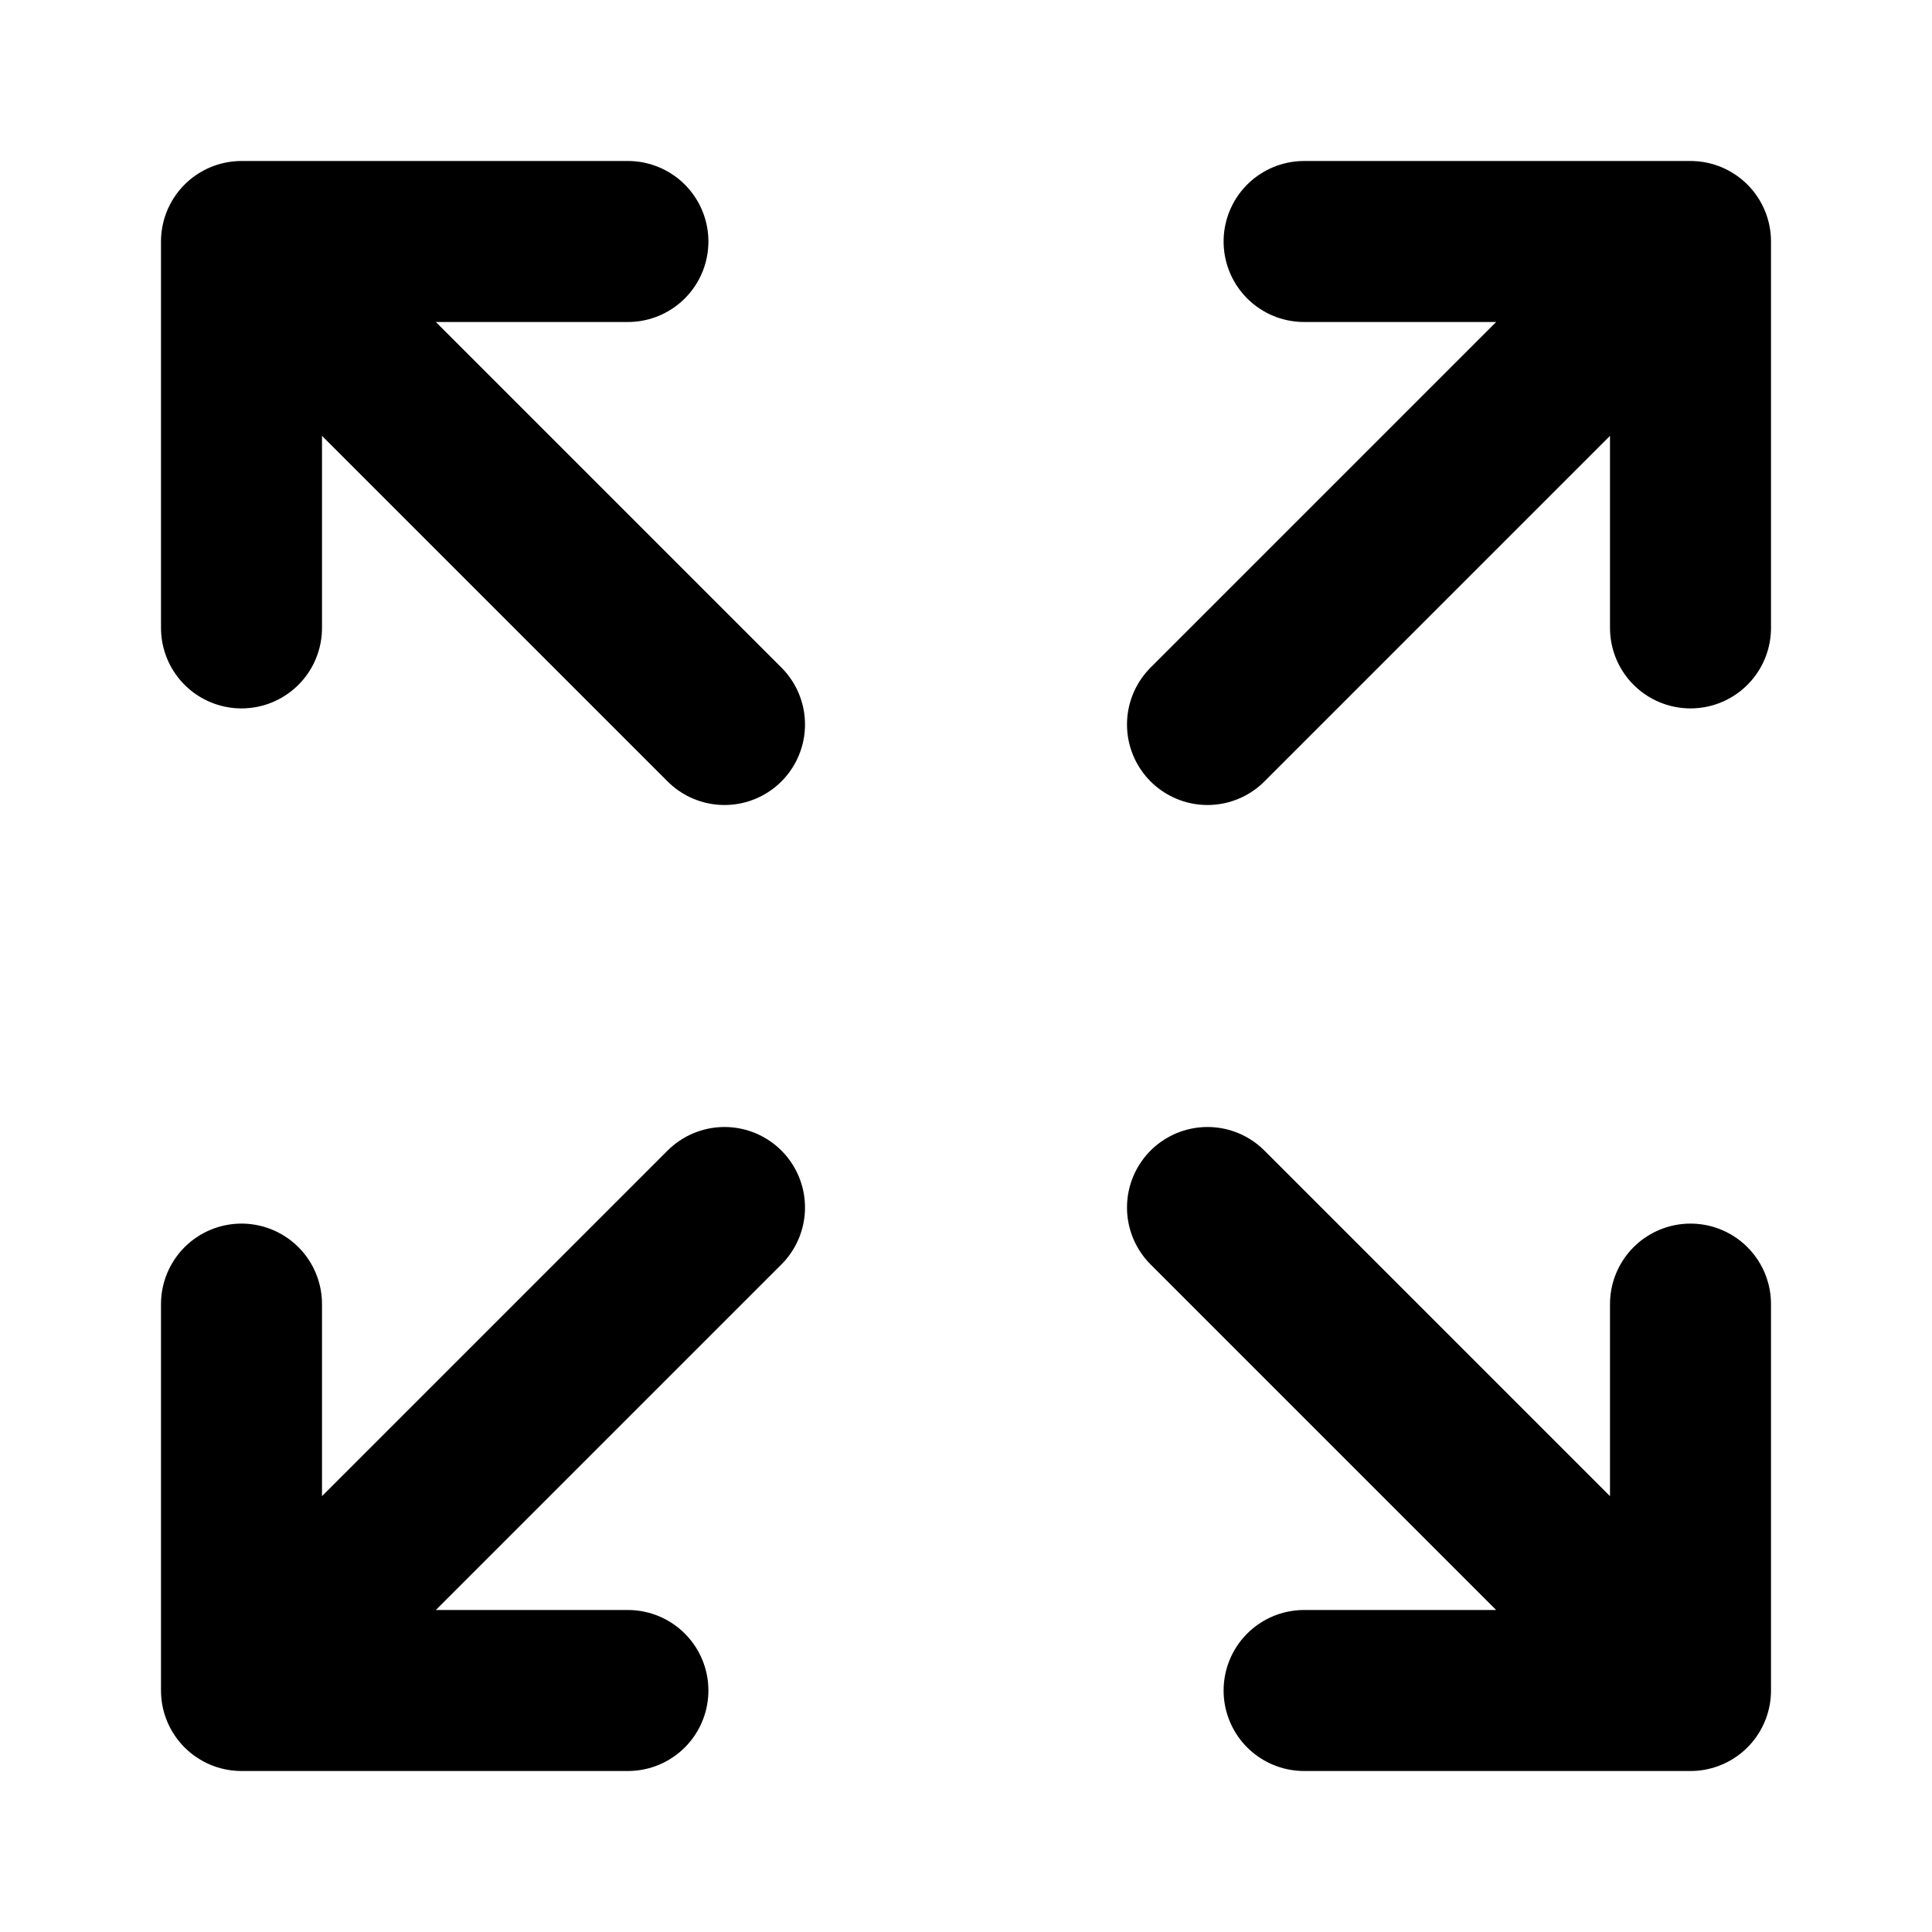
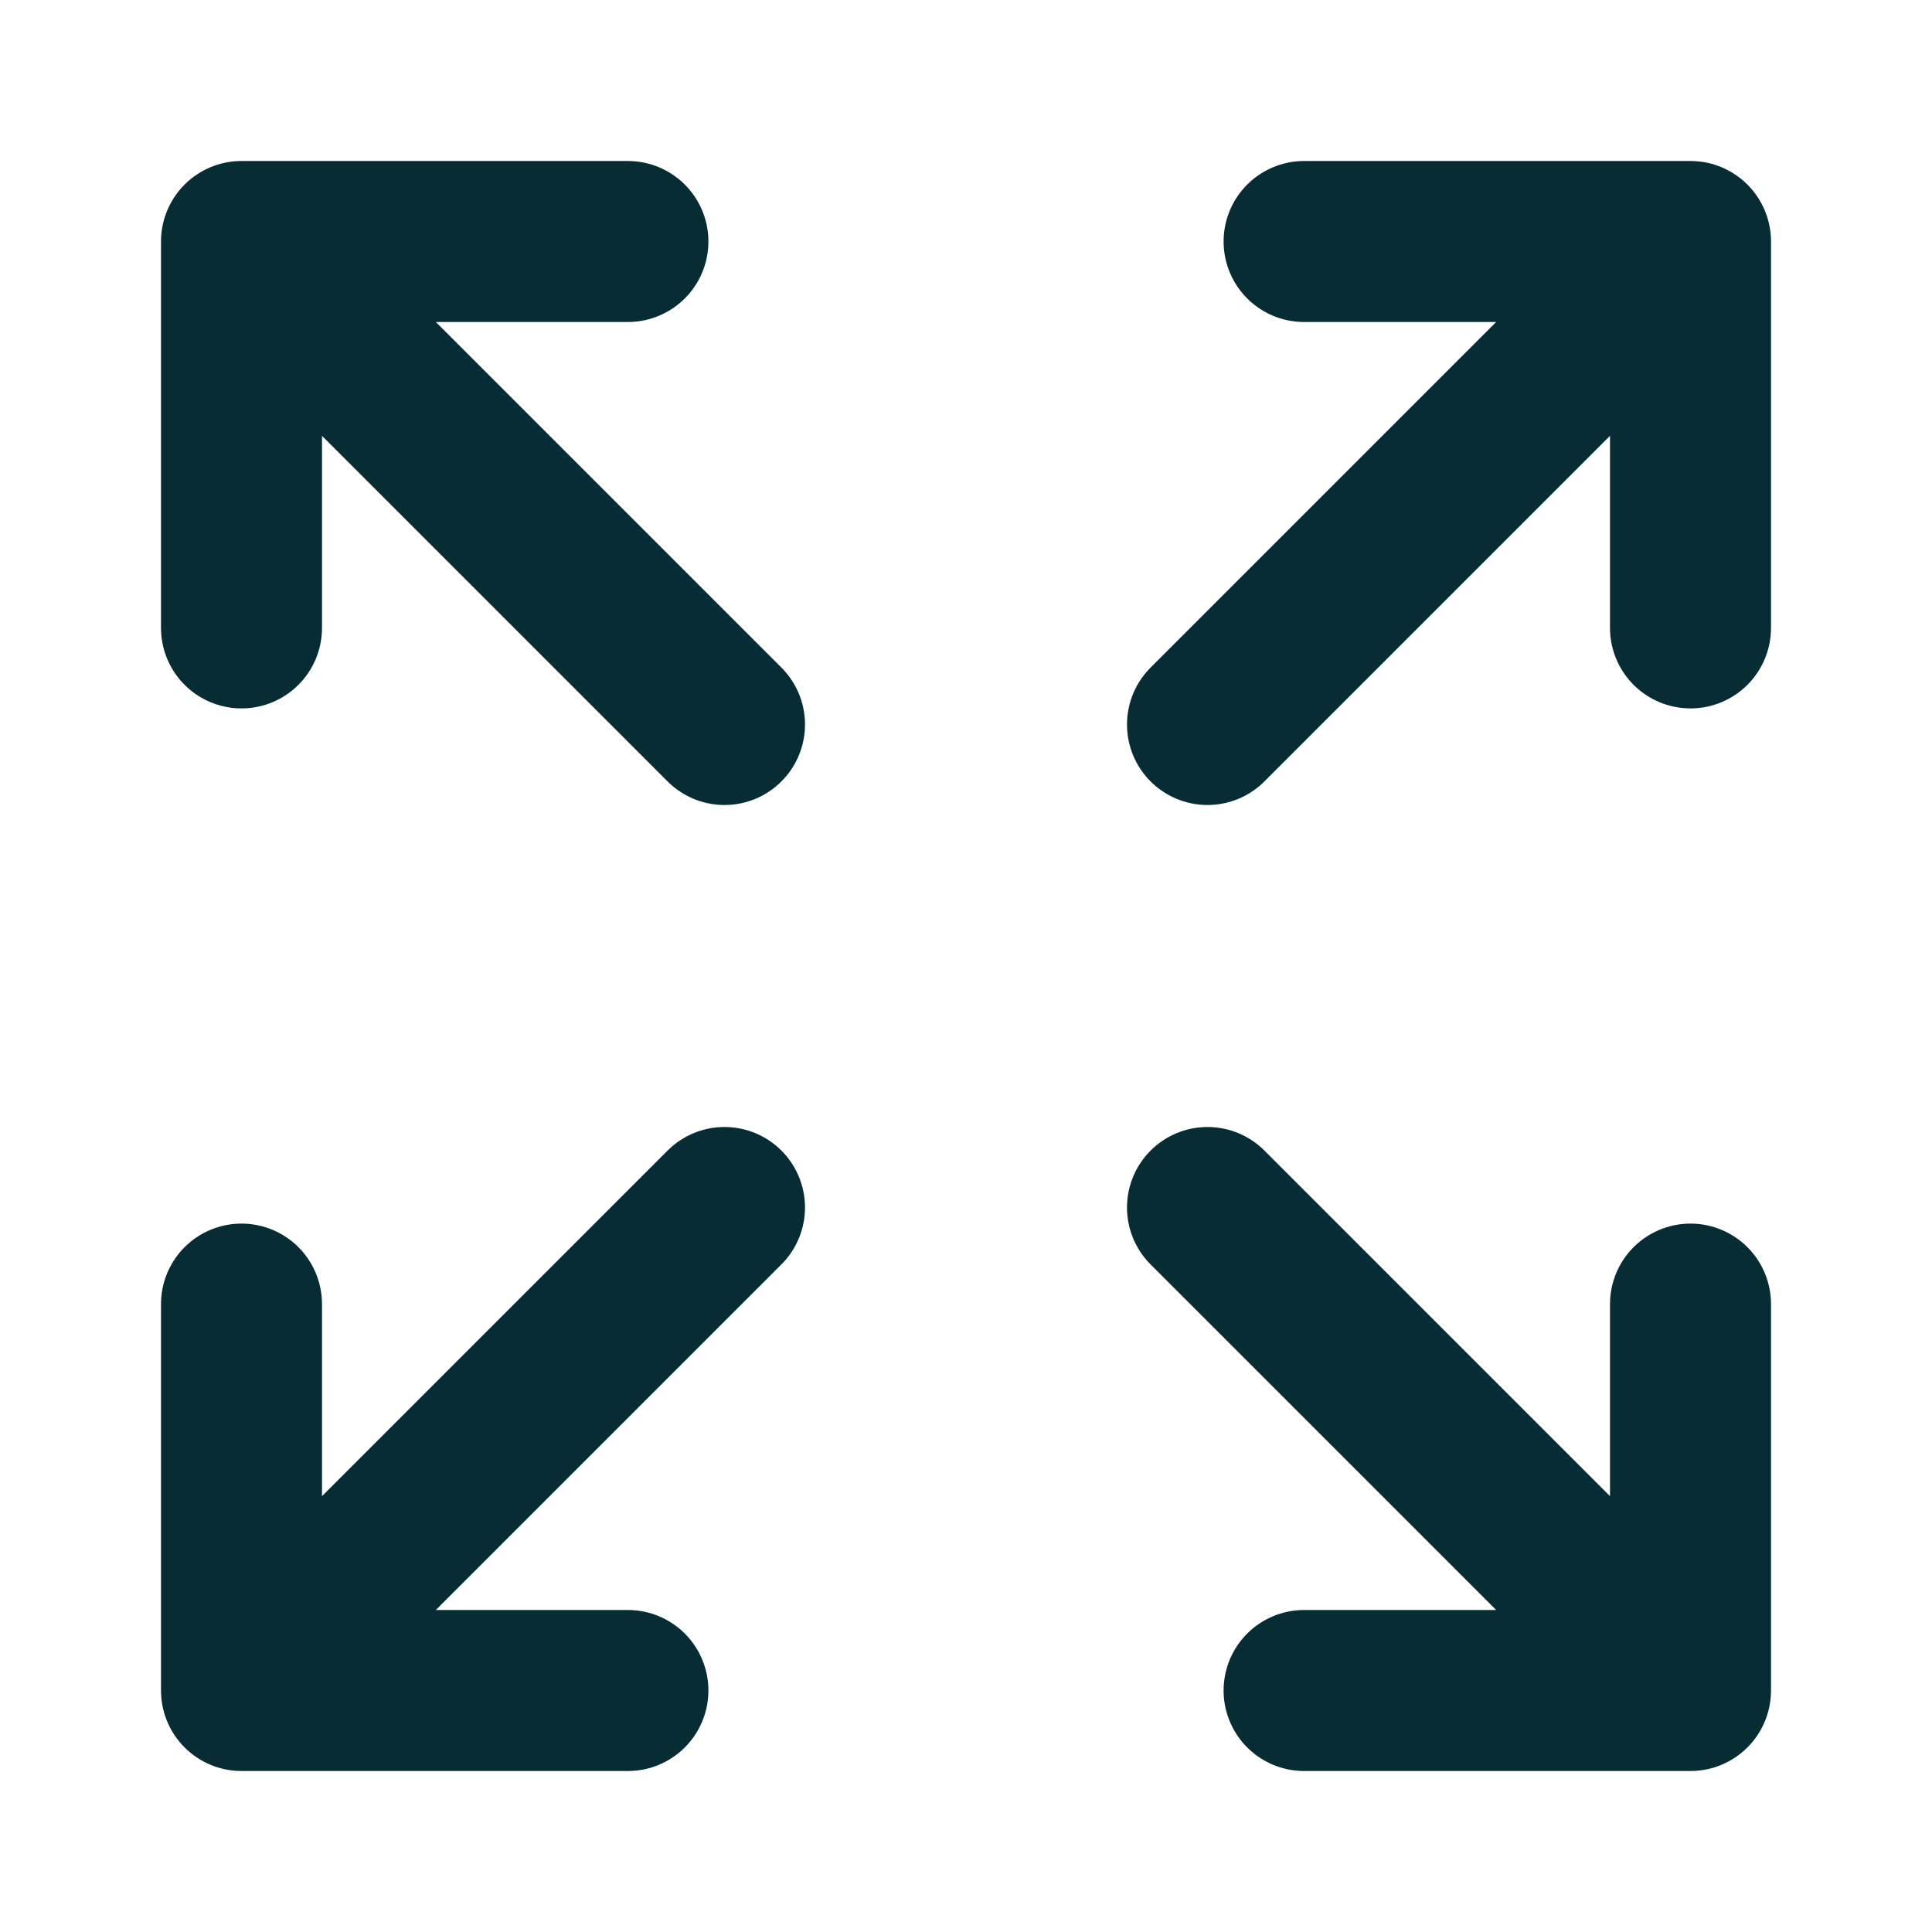
- <svg xmlns="http://www.w3.org/2000/svg" class="lucide lucide-expand" width="24" height="24" viewBox="0 0 24 24" fill="none" stroke="currentColor" stroke-width="2" stroke-linecap="round" stroke-linejoin="round">
+ <svg xmlns="http://www.w3.org/2000/svg" class="lucide lucide-expand" width="24" height="24" viewBox="0 0 24 24" fill="none" stroke="#072c33" stroke-width="2" stroke-linecap="round" stroke-linejoin="round">
  <path d="m21 21-6-6m6 6v-4.8m0 4.8h-4.8" />
  <path d="M3 16.2V21m0 0h4.8M3 21l6-6" />
  <path d="M21 7.8V3m0 0h-4.8M21 3l-6 6" />
  <path d="M3 7.8V3m0 0h4.8M3 3l6 6" />
</svg>
